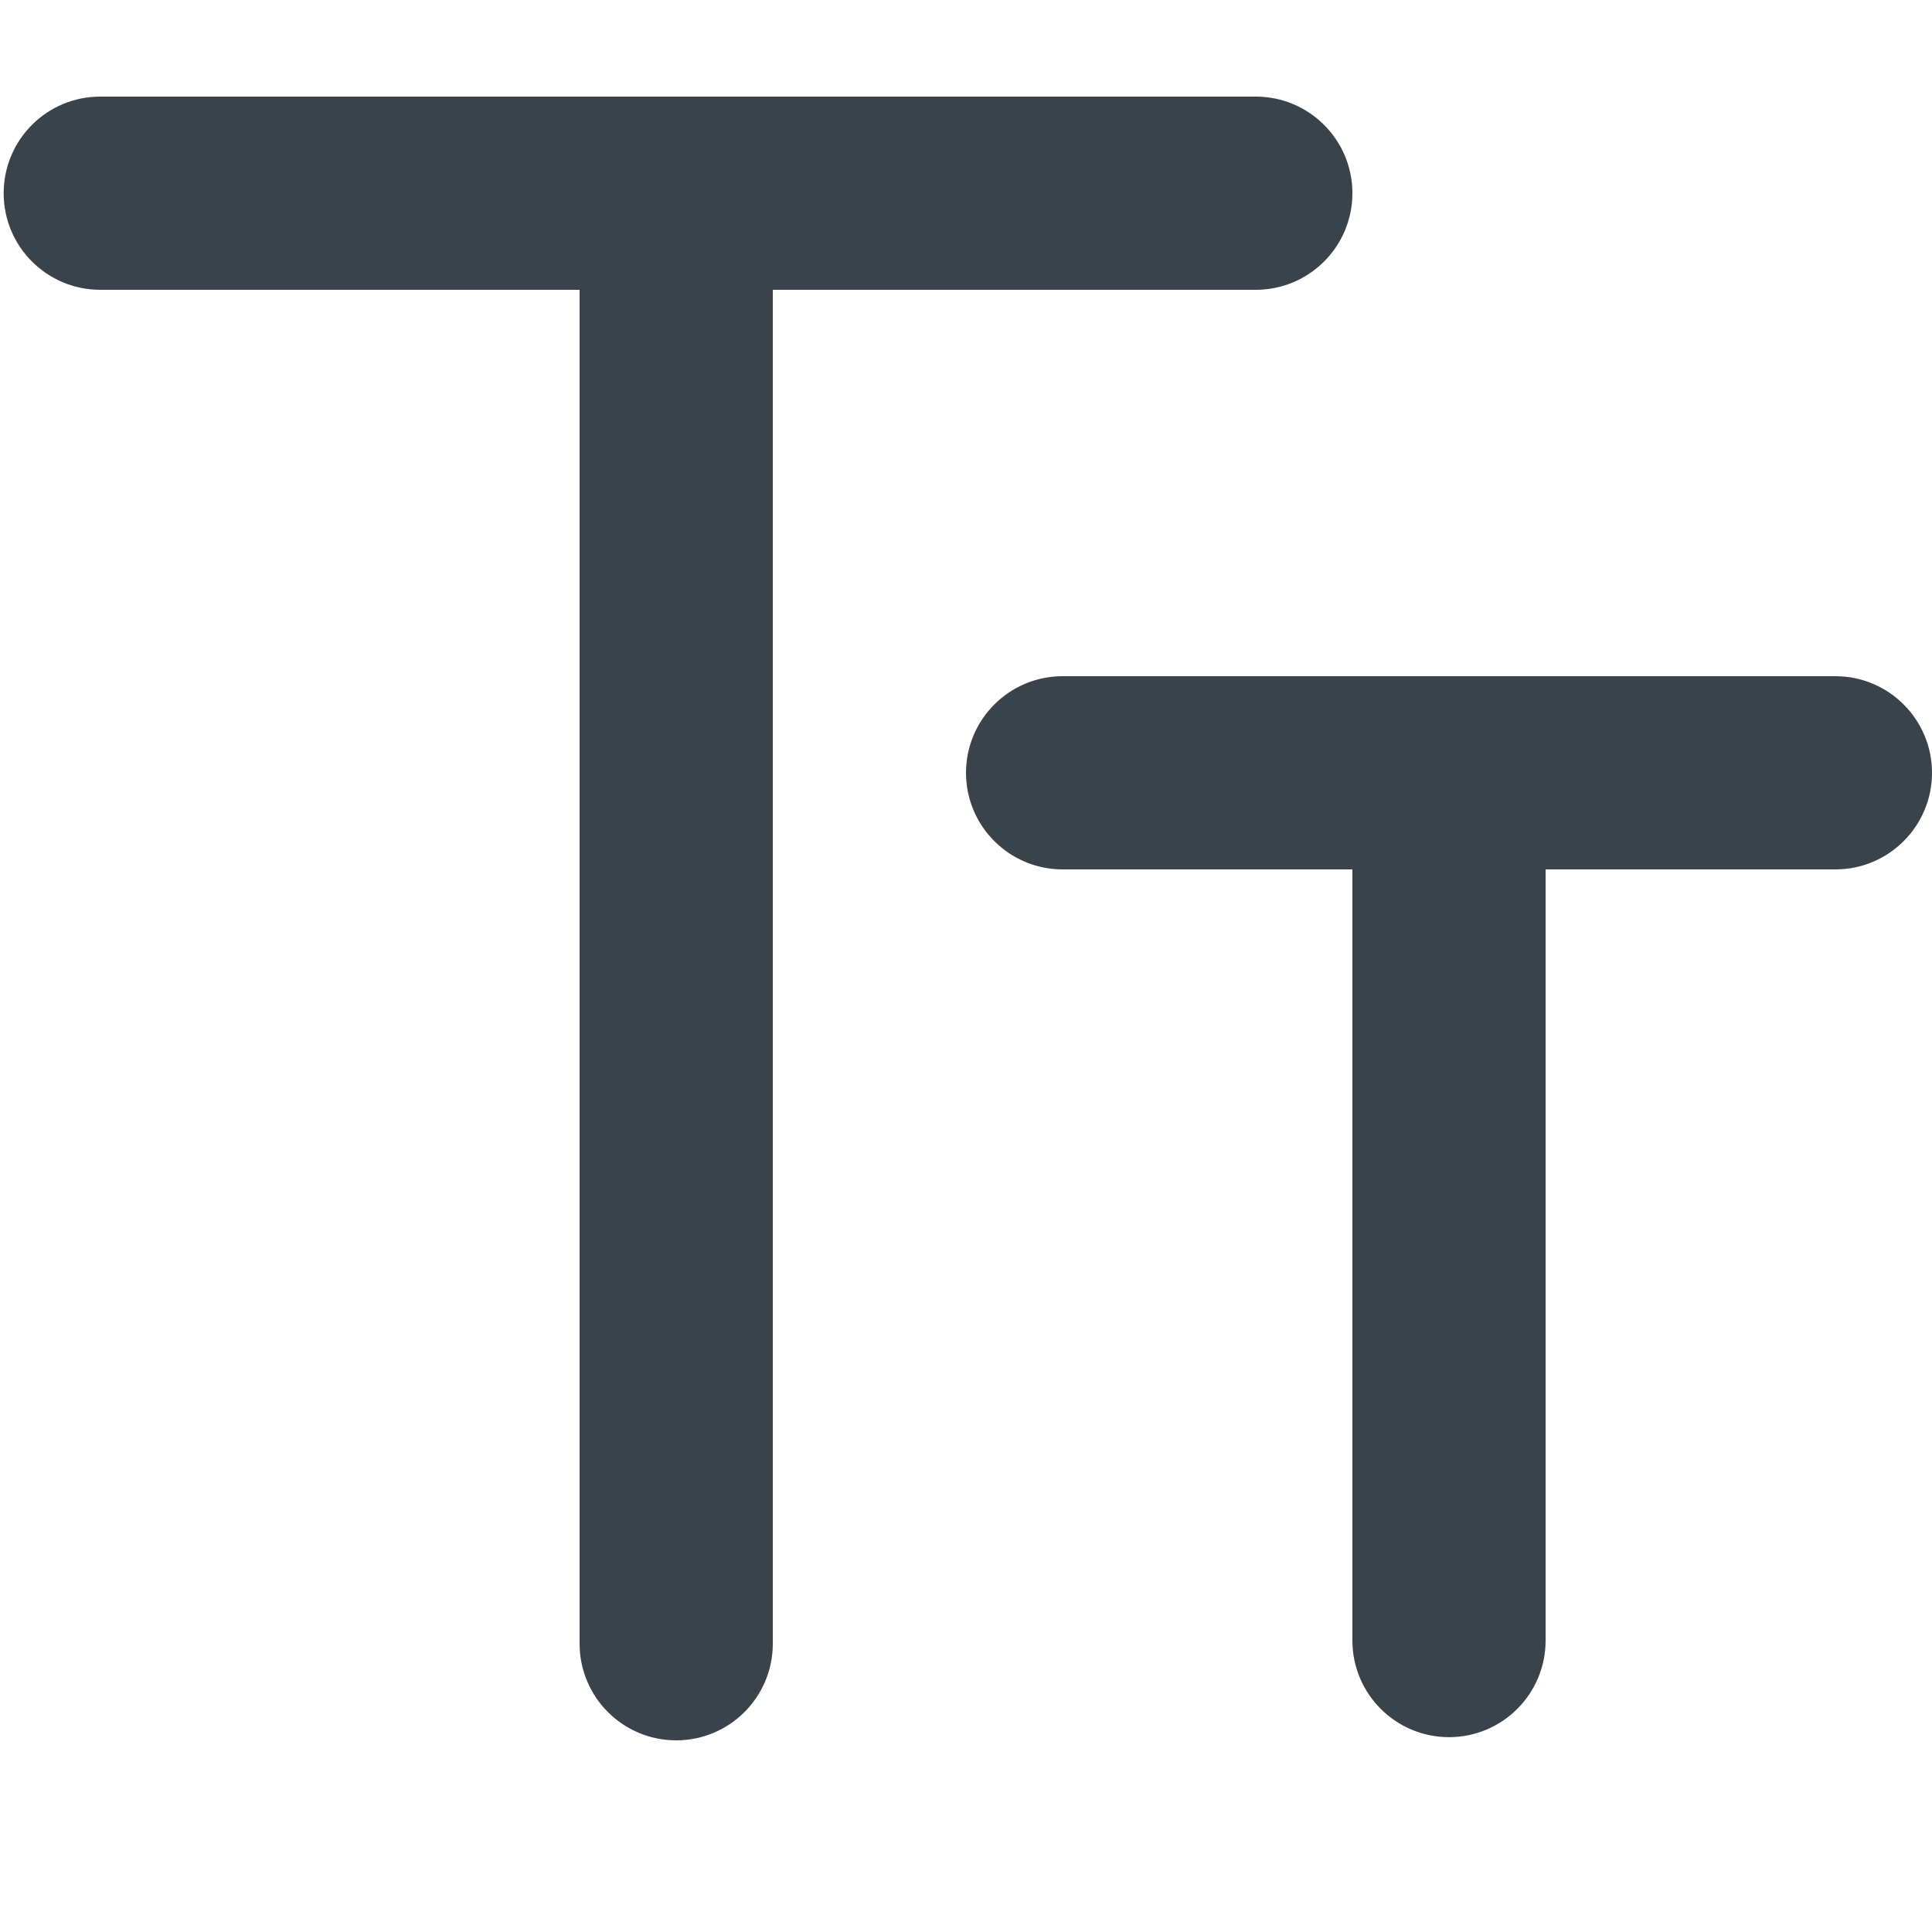
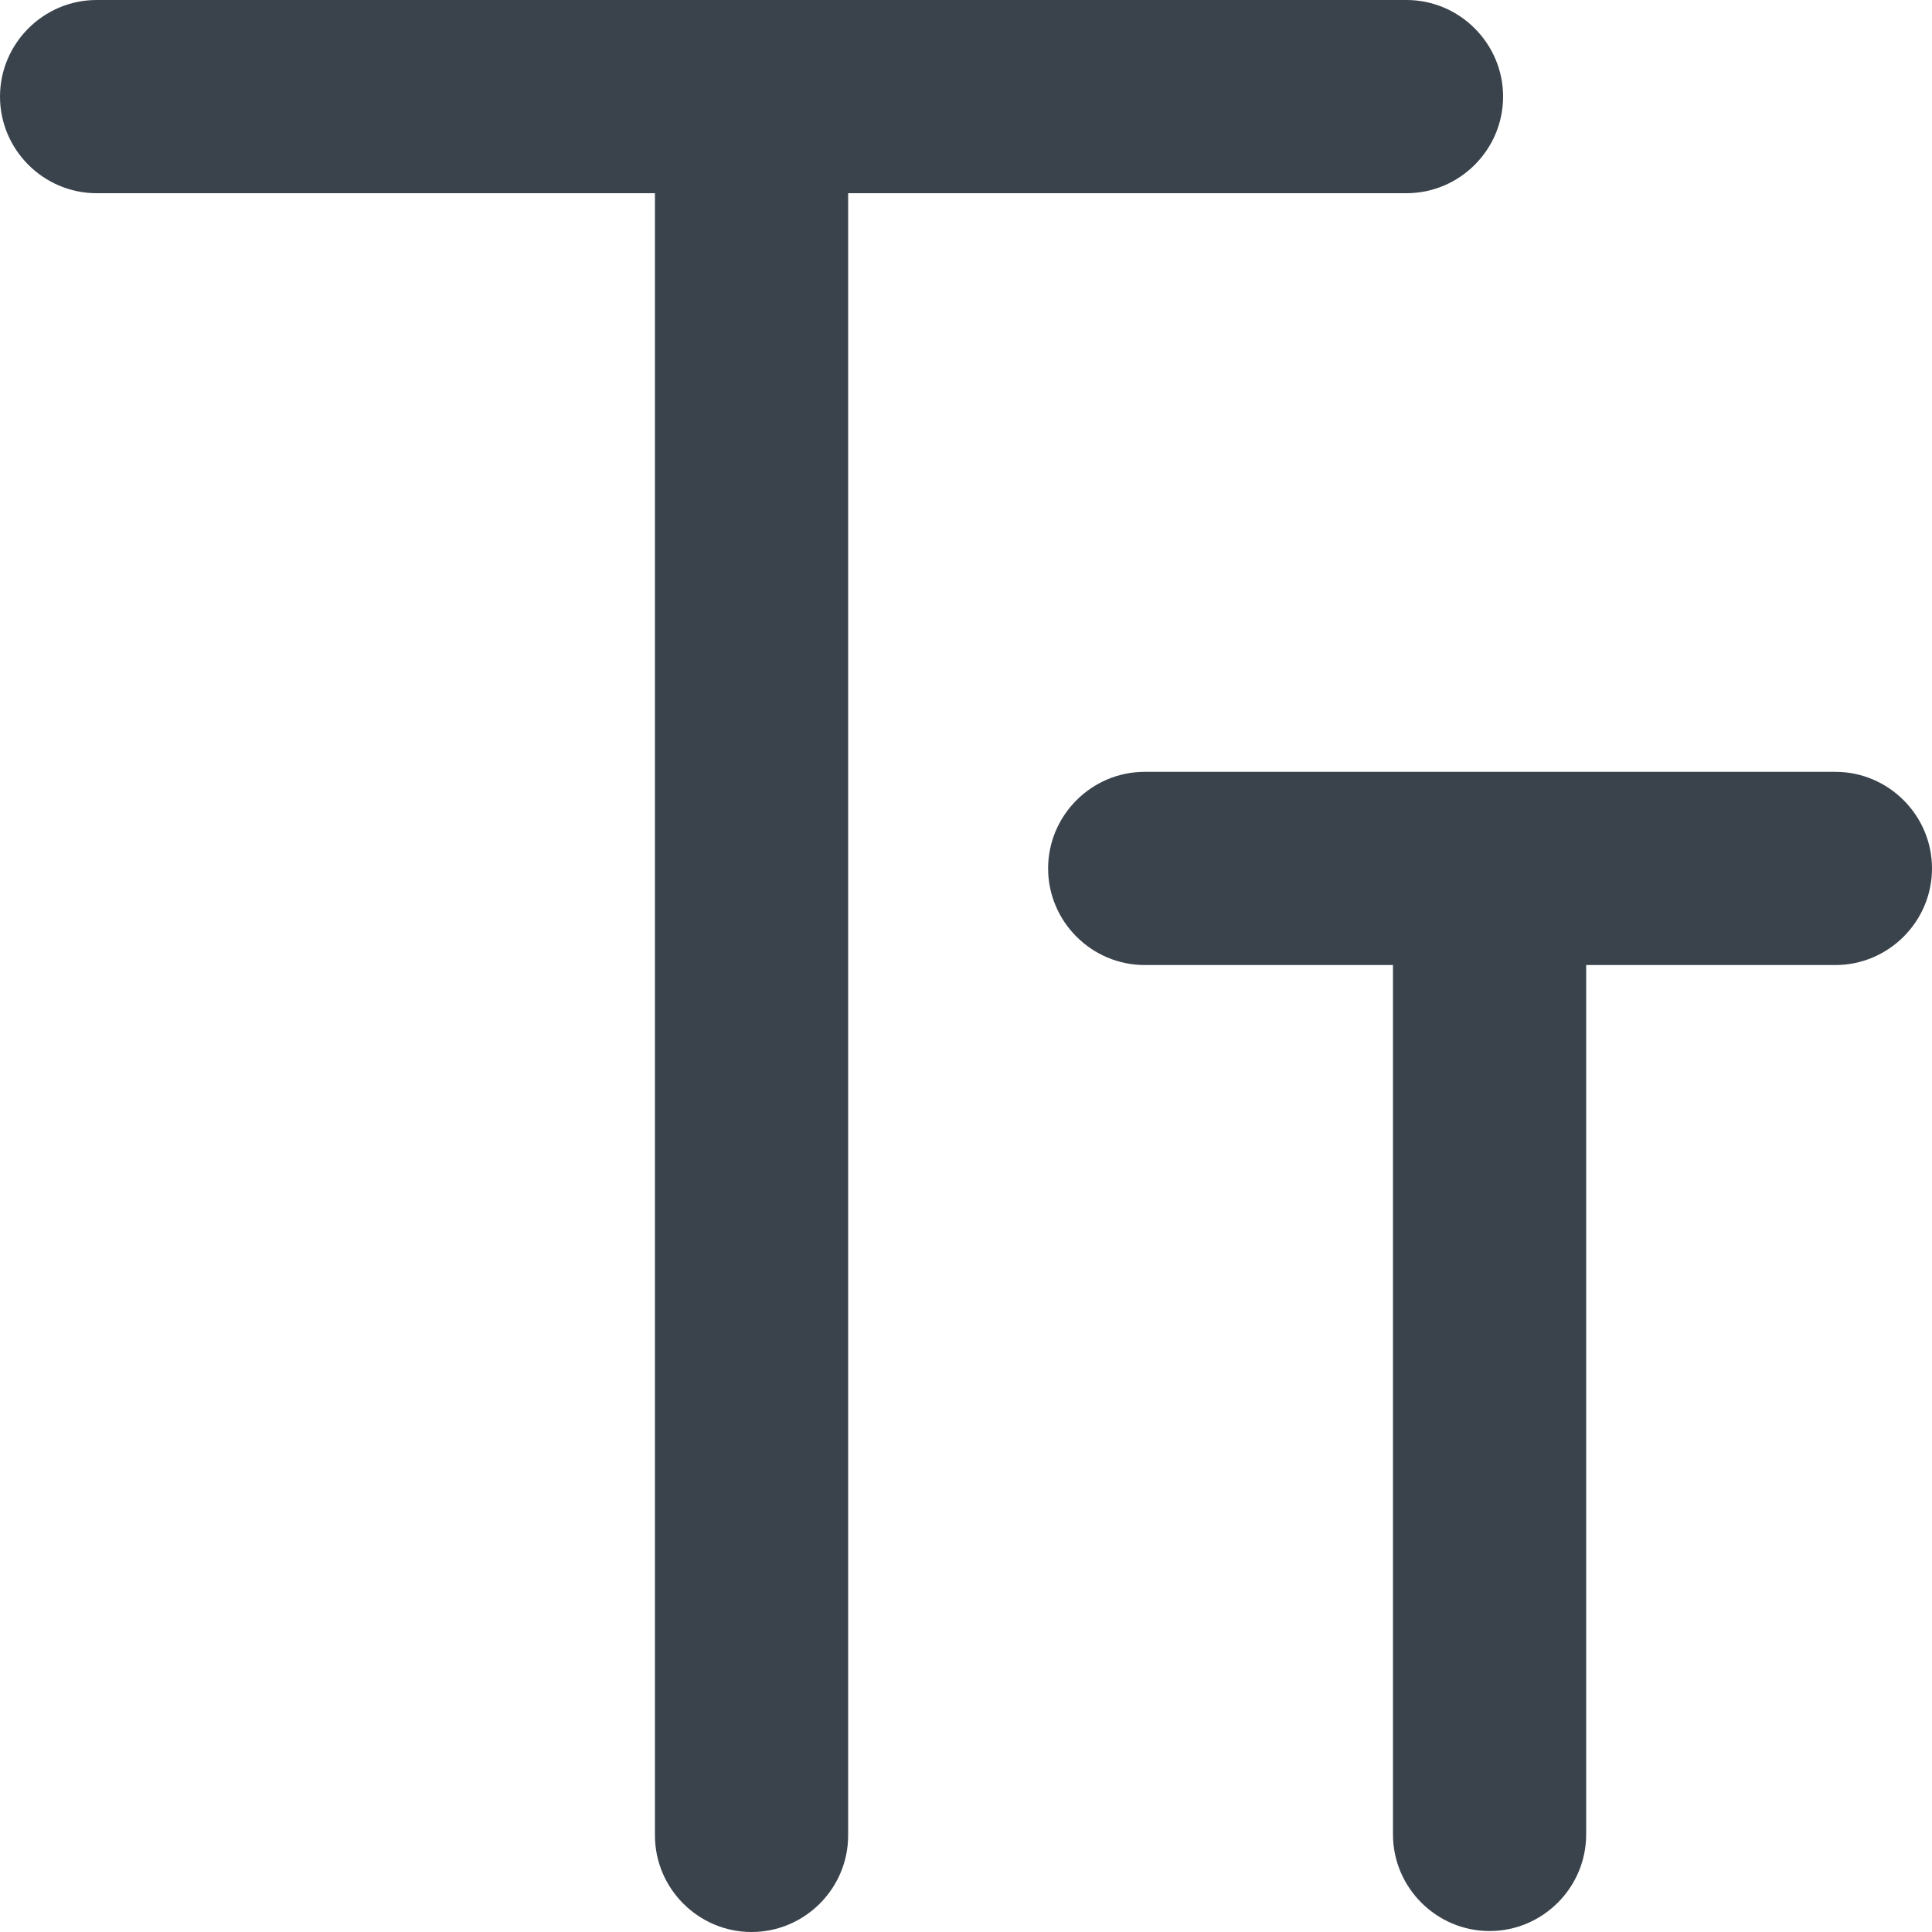
- <svg xmlns="http://www.w3.org/2000/svg" width="20px" height="20px" viewBox="0 0 20 20" version="1.1">
-   <defs />
-   <g stroke="none" stroke-width="1" fill="none" fill-rule="evenodd">
-     <g transform="translate(-6, -6)" fill="#3A434C">
-       <path d="M20,15 L17,15 C16.448,15 16,14.552 16,14 C16,13.448 16.448,13 17,13 L25,13 C25.552,13 26,13.448 26,14 C26,14.552 25.552,15 25,15 L22,15 L22,22.983 C22,23.535 21.552,23.983 21,23.983 C20.448,23.983 20,23.535 20,22.983 L20,15 Z M12,9 L7.038,9 C6.485,9 6.038,8.552 6.038,8 C6.038,7.448 6.485,7 7.038,7 L19,7 C19.552,7 20,7.448 20,8 C20,8.552 19.552,9 19,9 L14,9 L14,23.016 C14,23.568 13.552,24.016 13,24.016 C12.448,24.016 12,23.568 12,23.016 L12,9 Z" />
-     </g>
+ <svg xmlns="http://www.w3.org/2000/svg" version="1.1" id="Calque_1" x="0px" y="0px" viewBox="0 0 20 20" enable-background="new 0 0 20 20" xml:space="preserve">
+   <g>
+     <path fill="#3A434C" d="M15.56,1c0-0.55-0.45-1-1-1H1C0.45,0,0,0.45,0,1c0,0.55,0.45,1,1,1h5.78v17c0,0.55,0.45,1,1,1s1-0.45,1-1V2   h5.78C15.11,2,15.56,1.55,15.56,1z" />
+     <path fill="#3A434C" d="M19,7.99h-7.15c-0.55,0-1,0.45-1,1c0,0.55,0.45,1,1,1h2.57v9c0,0.55,0.45,1,1,1c0.55,0,1-0.45,1-1v-9H19   c0.55,0,1-0.45,1-1C20,8.44,19.55,7.99,19,7.99z" />
  </g>
</svg>
